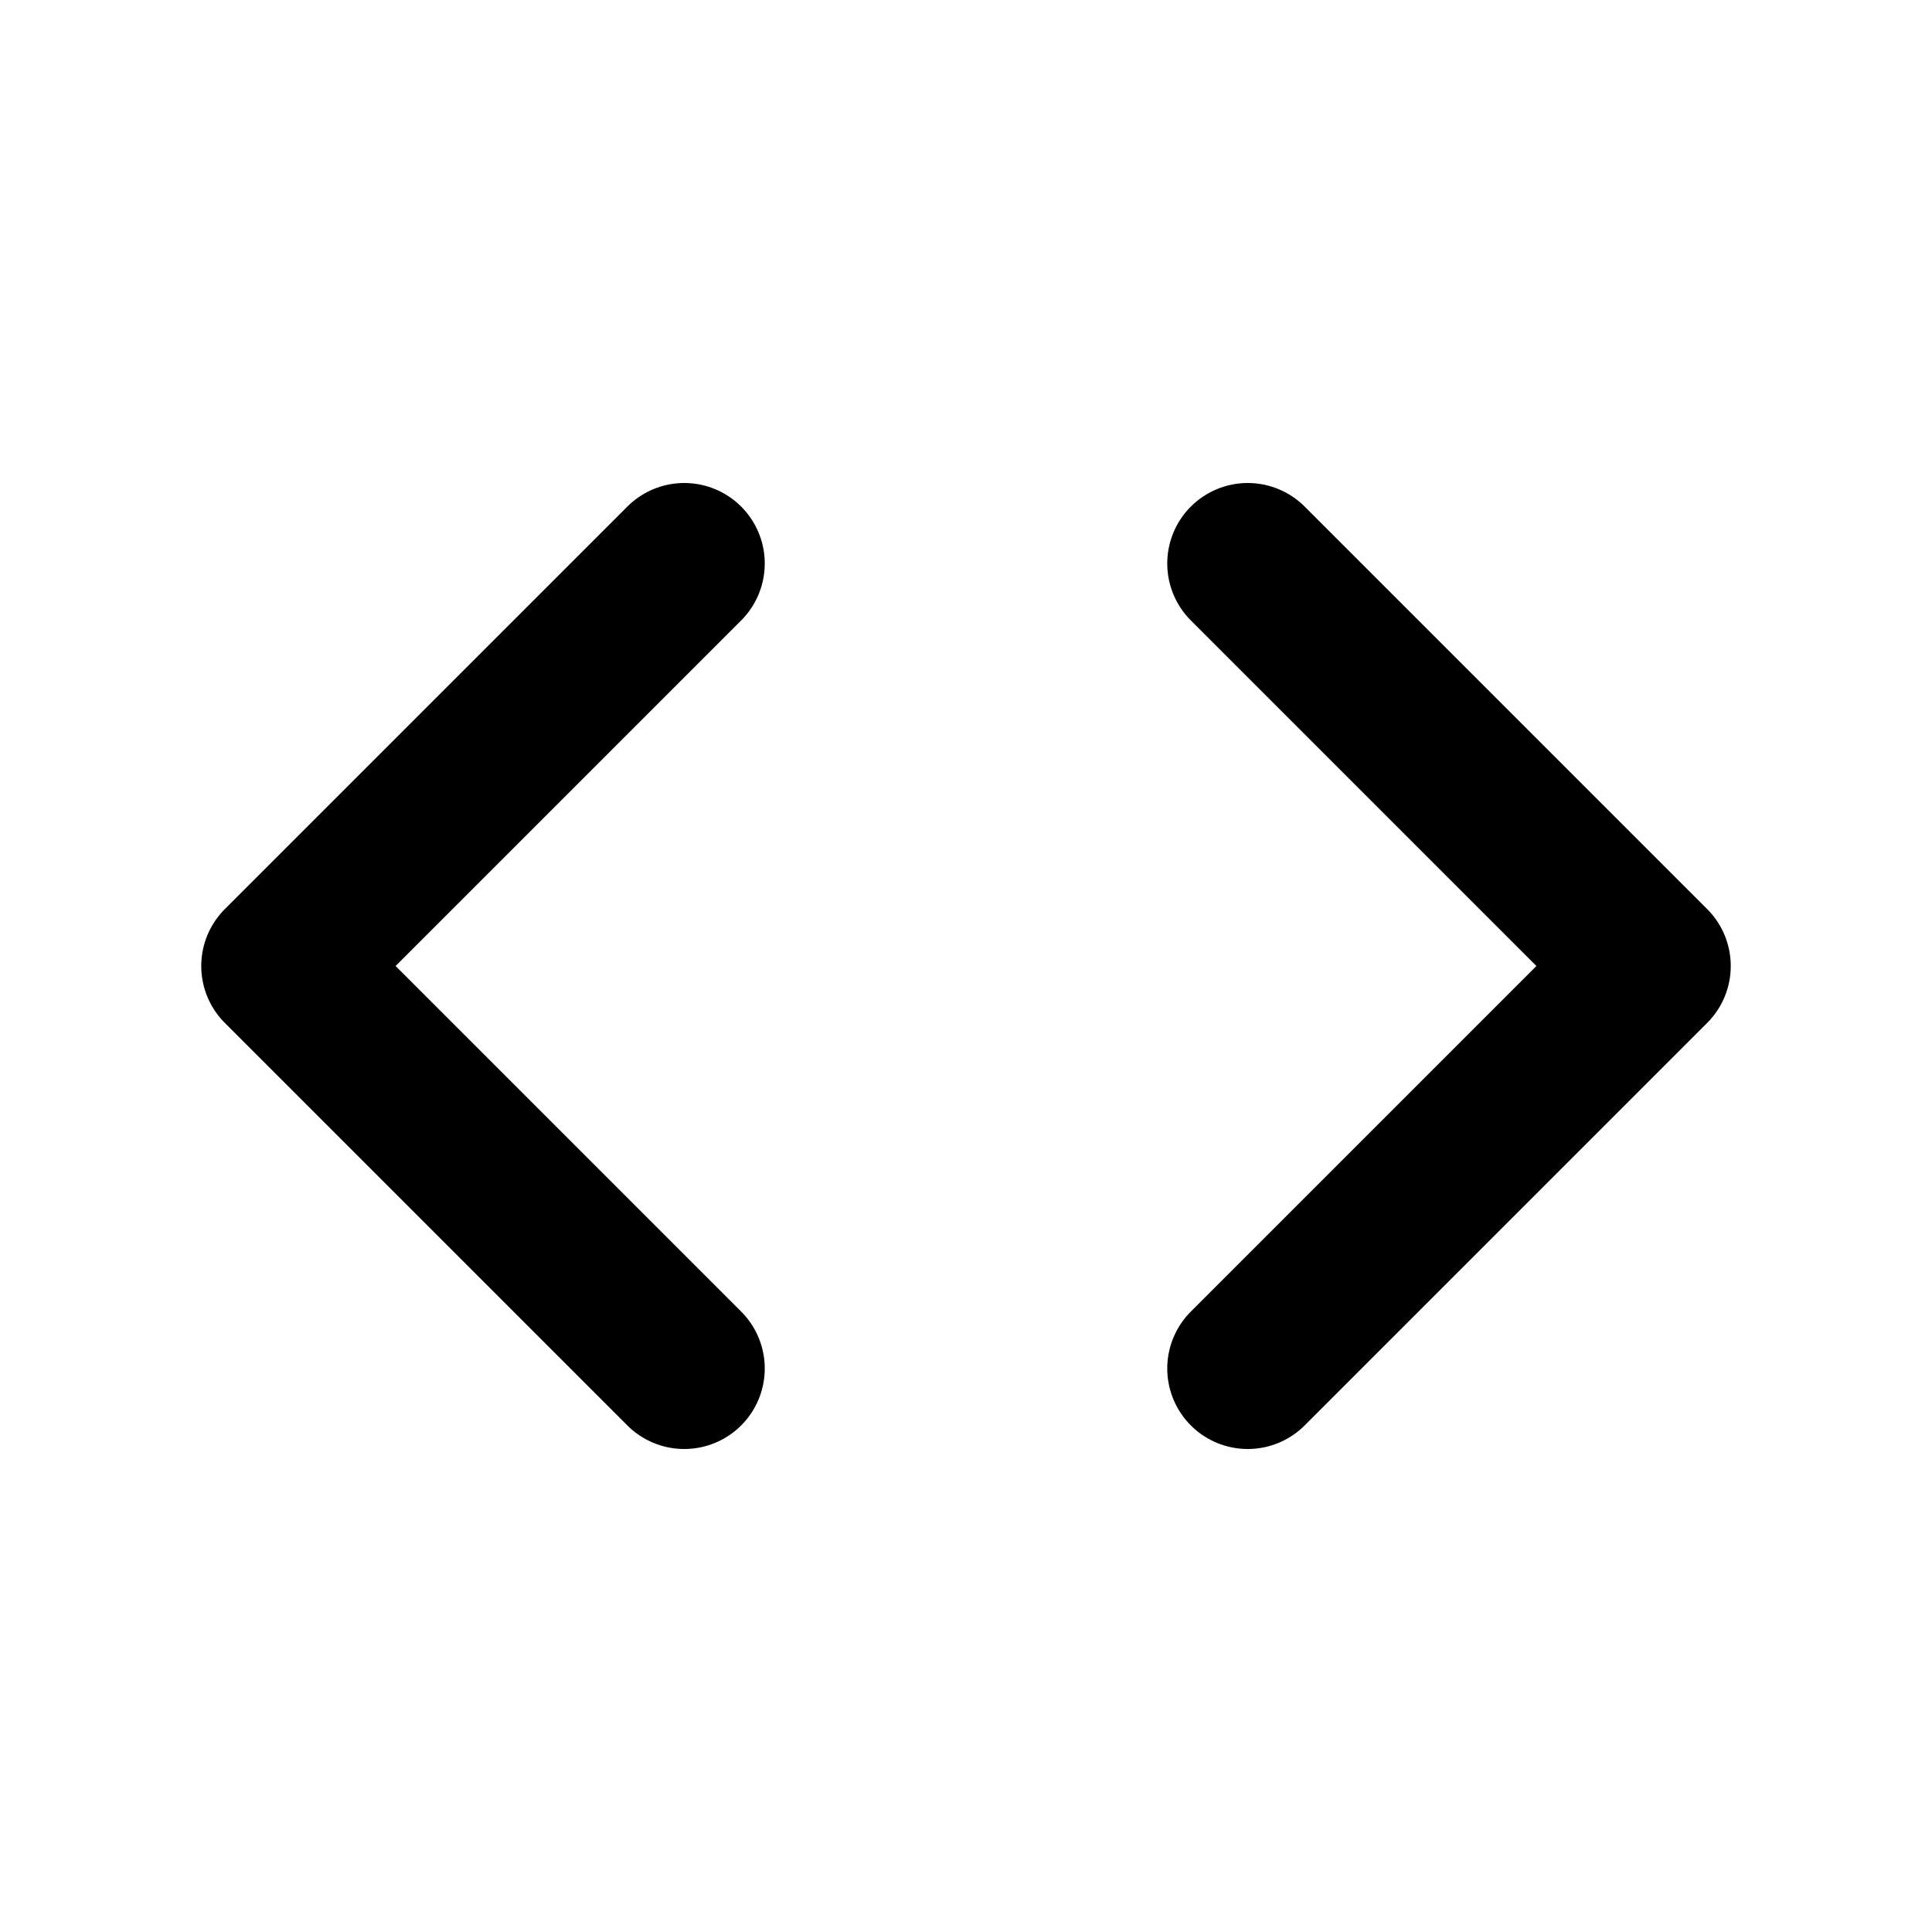
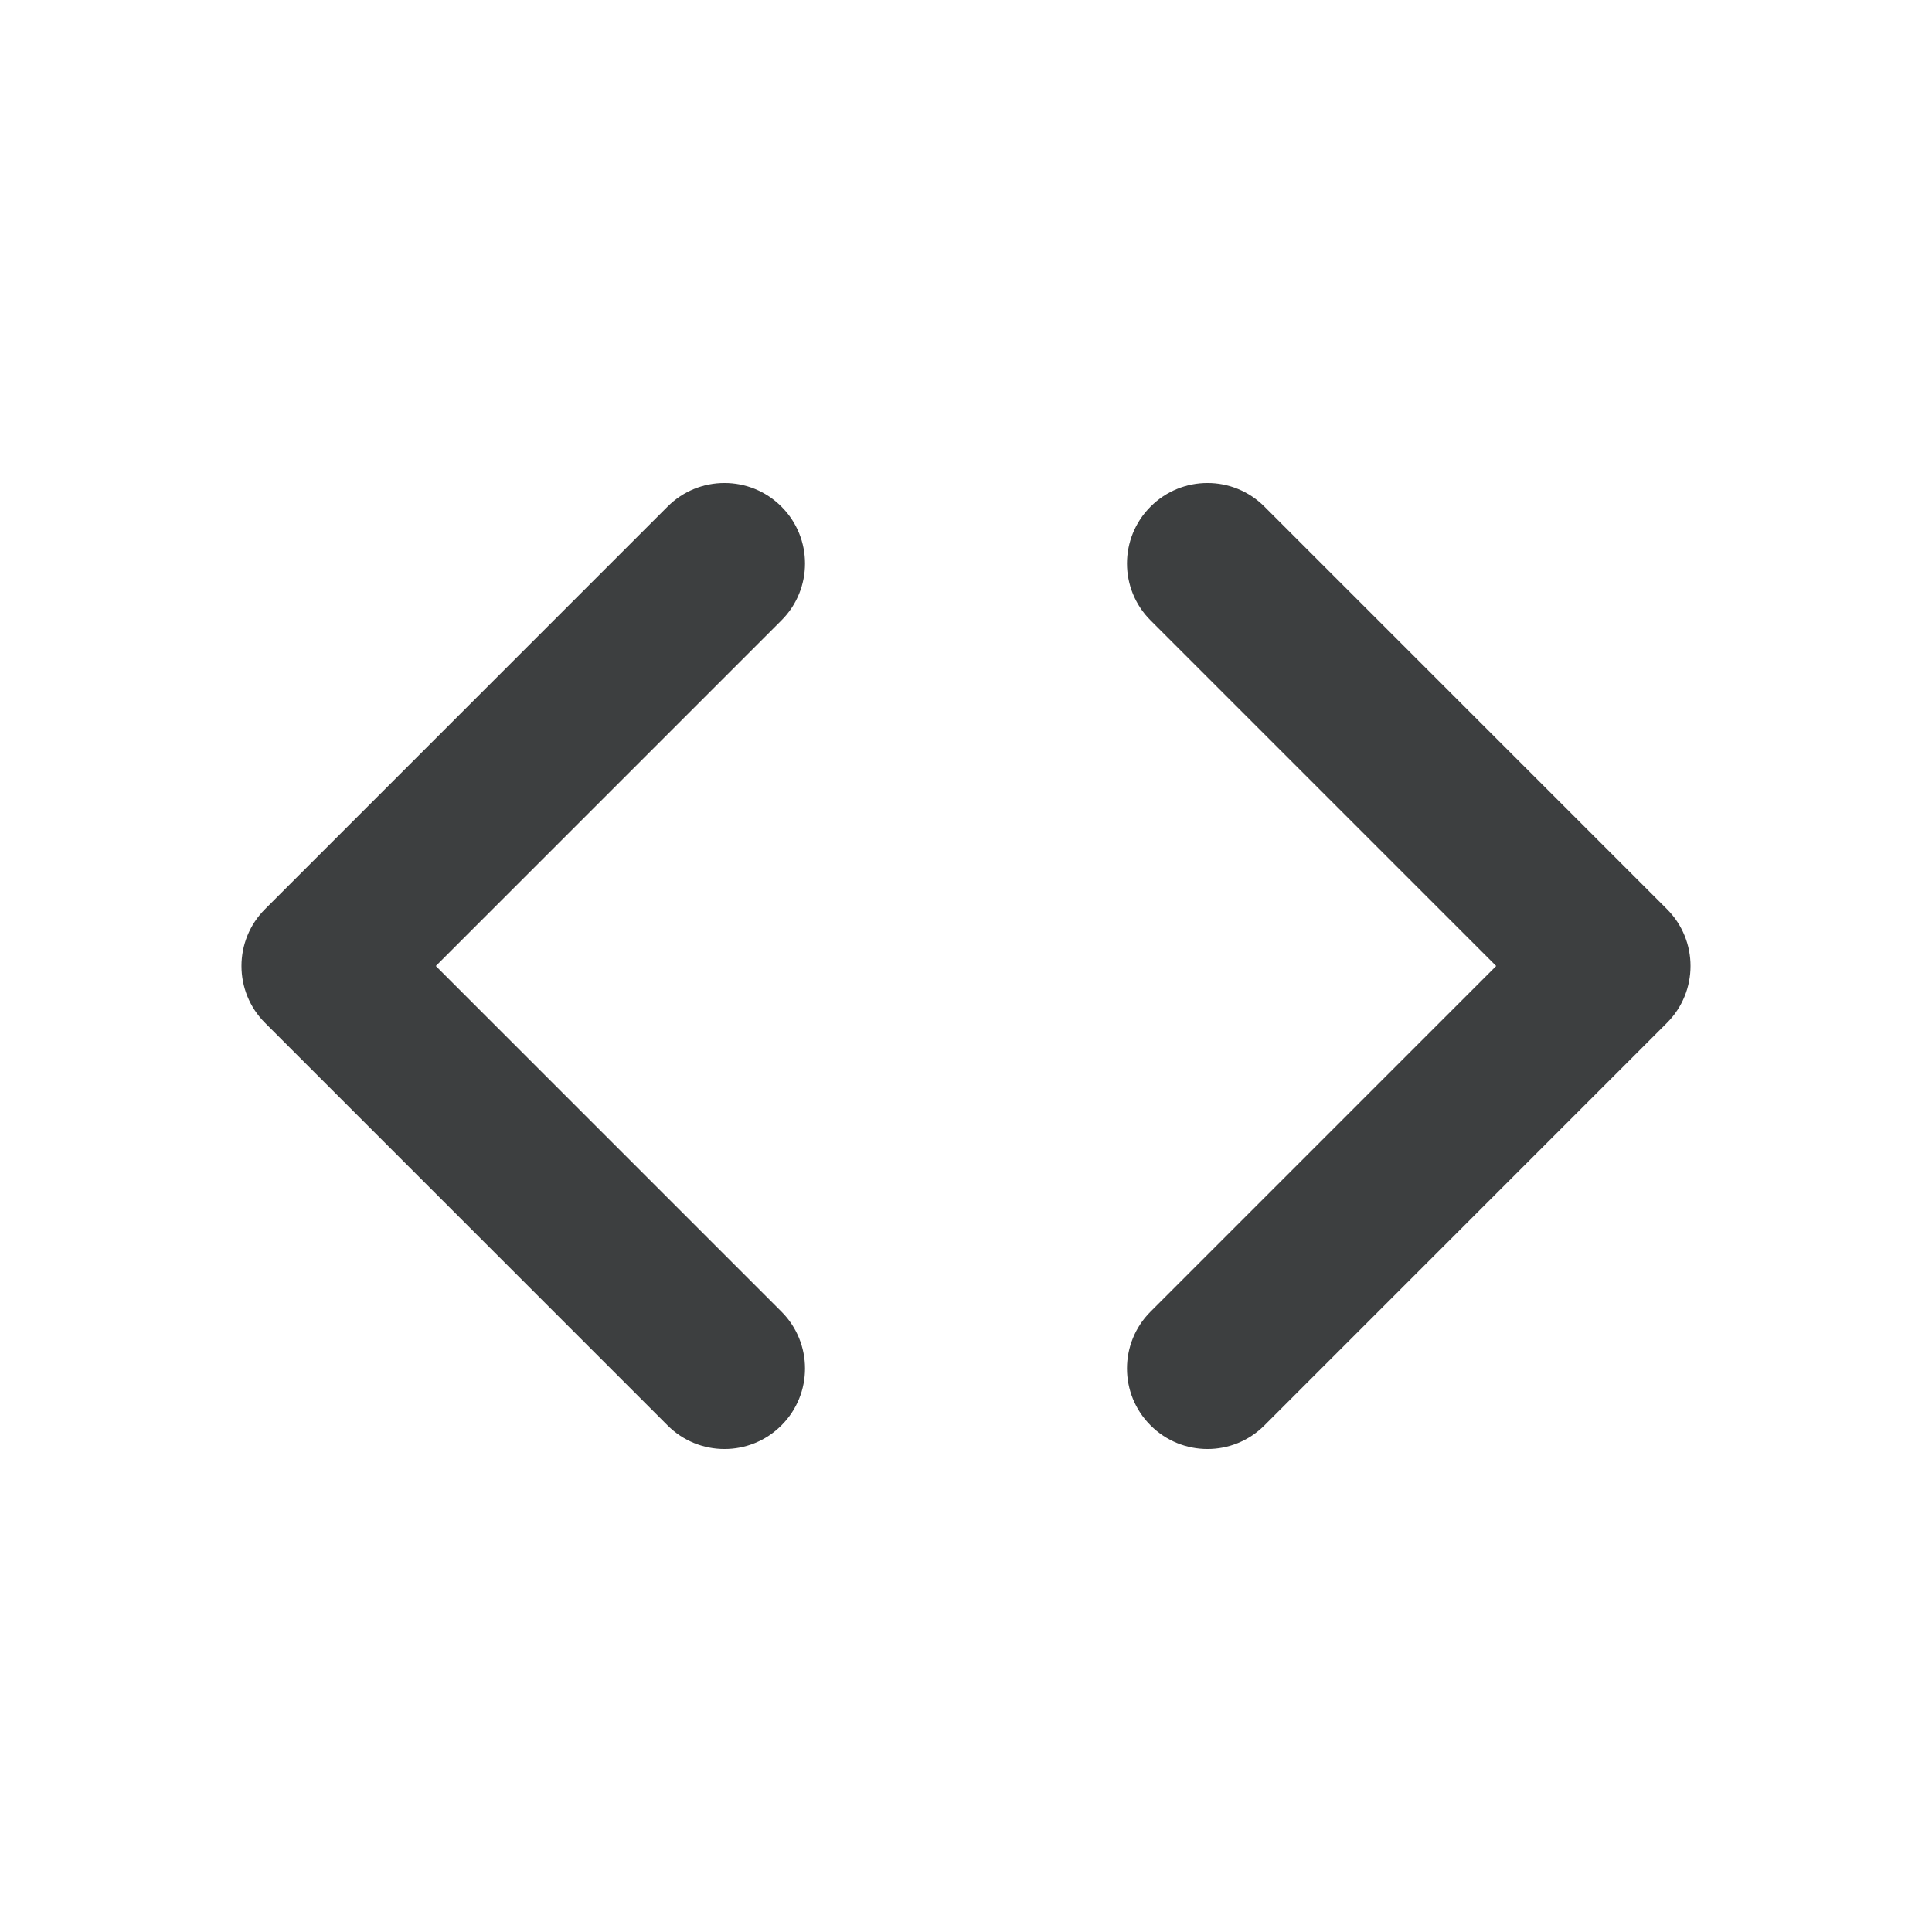
- <svg xmlns="http://www.w3.org/2000/svg" width="70px" height="70px" viewBox="0 0 24 24">
-   <g id="Complete">
-     <g id="Code">
-       <g>
-         <polyline data-name="Right" fill="none" id="Right-2" points="15.5 7 20.5 12 15.5 17" stroke="#000000" stroke-linecap="round" stroke-linejoin="round" stroke-width="2" />
-         <polyline data-name="Left" fill="none" id="Left-2" points="8.5 7 3.5 12 8.5 17" stroke="#000000" stroke-linecap="round" stroke-linejoin="round" stroke-width="2" />
-       </g>
-     </g>
-   </g>
+ <svg xmlns="http://www.w3.org/2000/svg" width="70px" height="70px" viewBox="0 0 24 24" fill="none">
+   <path fill-rule="evenodd" clip-rule="evenodd" d="M9.707 6.293C10.098 6.683 10.098 7.317 9.707 7.707L5.414 12L9.707 16.293C10.098 16.683 10.098 17.317 9.707 17.707C9.317 18.098 8.683 18.098 8.293 17.707L3.293 12.707C2.902 12.317 2.902 11.683 3.293 11.293L8.293 6.293C8.683 5.902 9.317 5.902 9.707 6.293ZM14.293 6.293C14.683 5.902 15.317 5.902 15.707 6.293L20.707 11.293C21.098 11.683 21.098 12.317 20.707 12.707L15.707 17.707C15.317 18.098 14.683 18.098 14.293 17.707C13.902 17.317 13.902 16.683 14.293 16.293L18.586 12L14.293 7.707C13.902 7.317 13.902 6.683 14.293 6.293Z" fill="#3d3f40" />
</svg>
